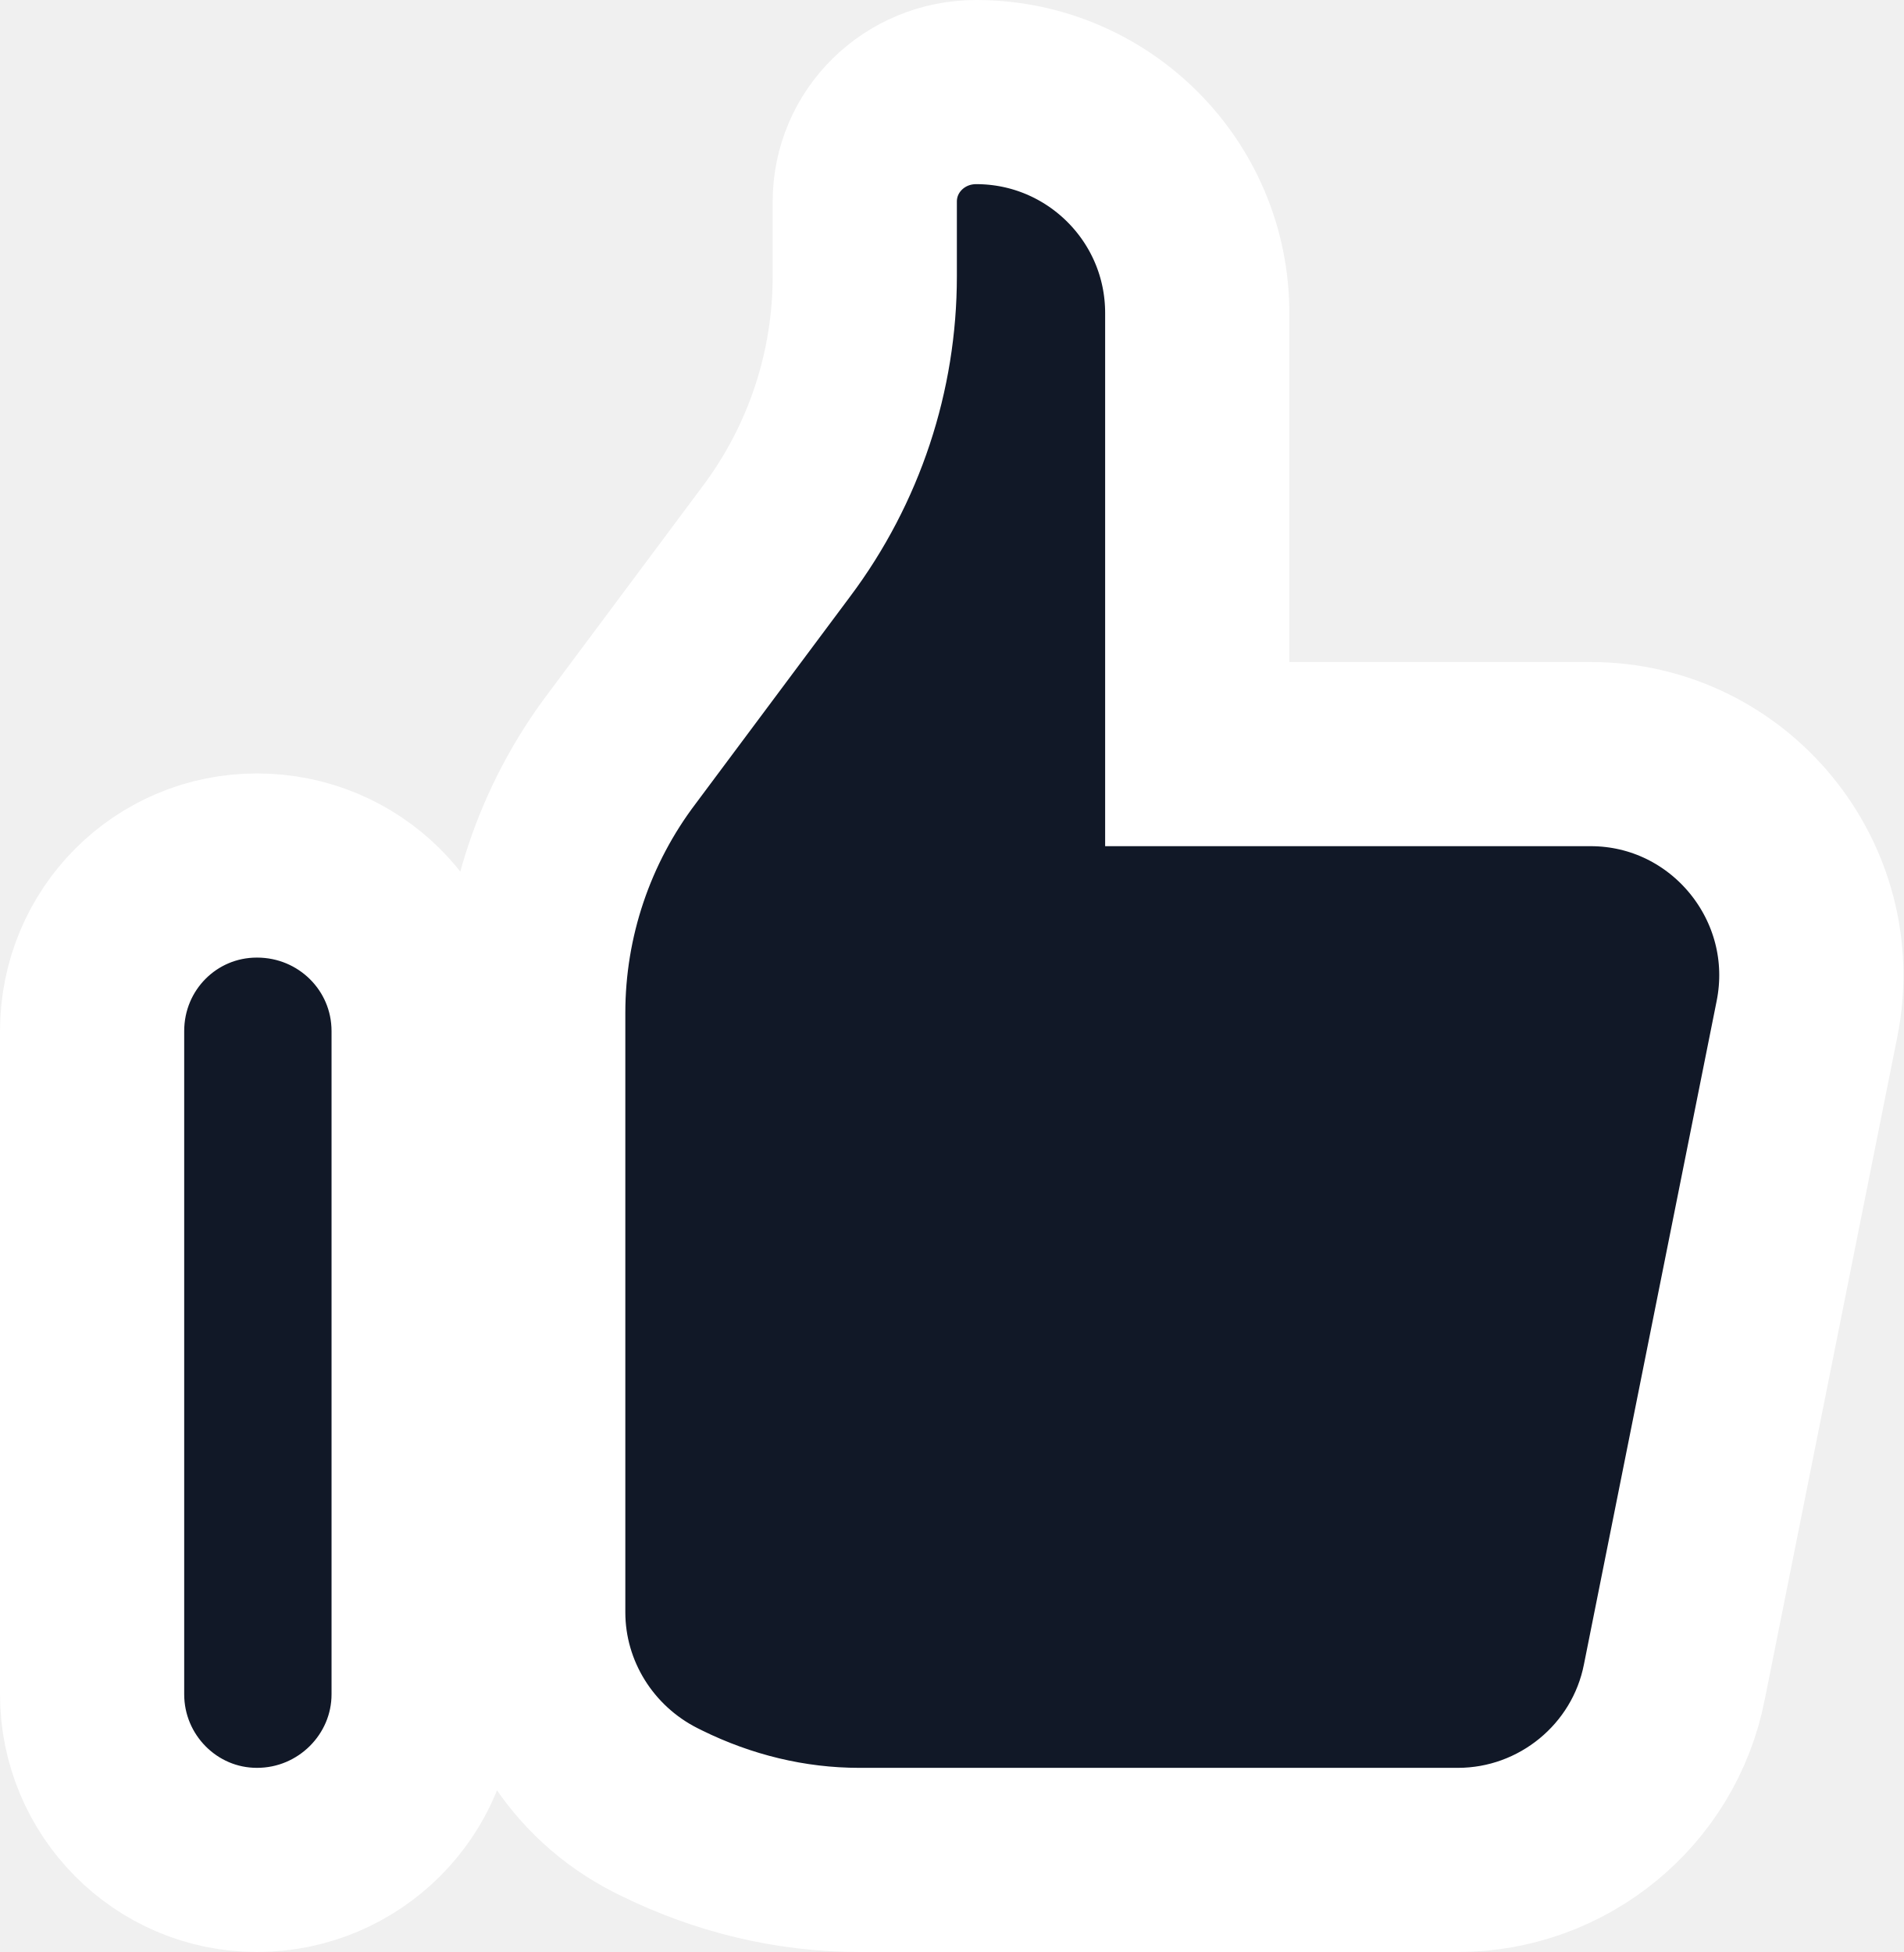
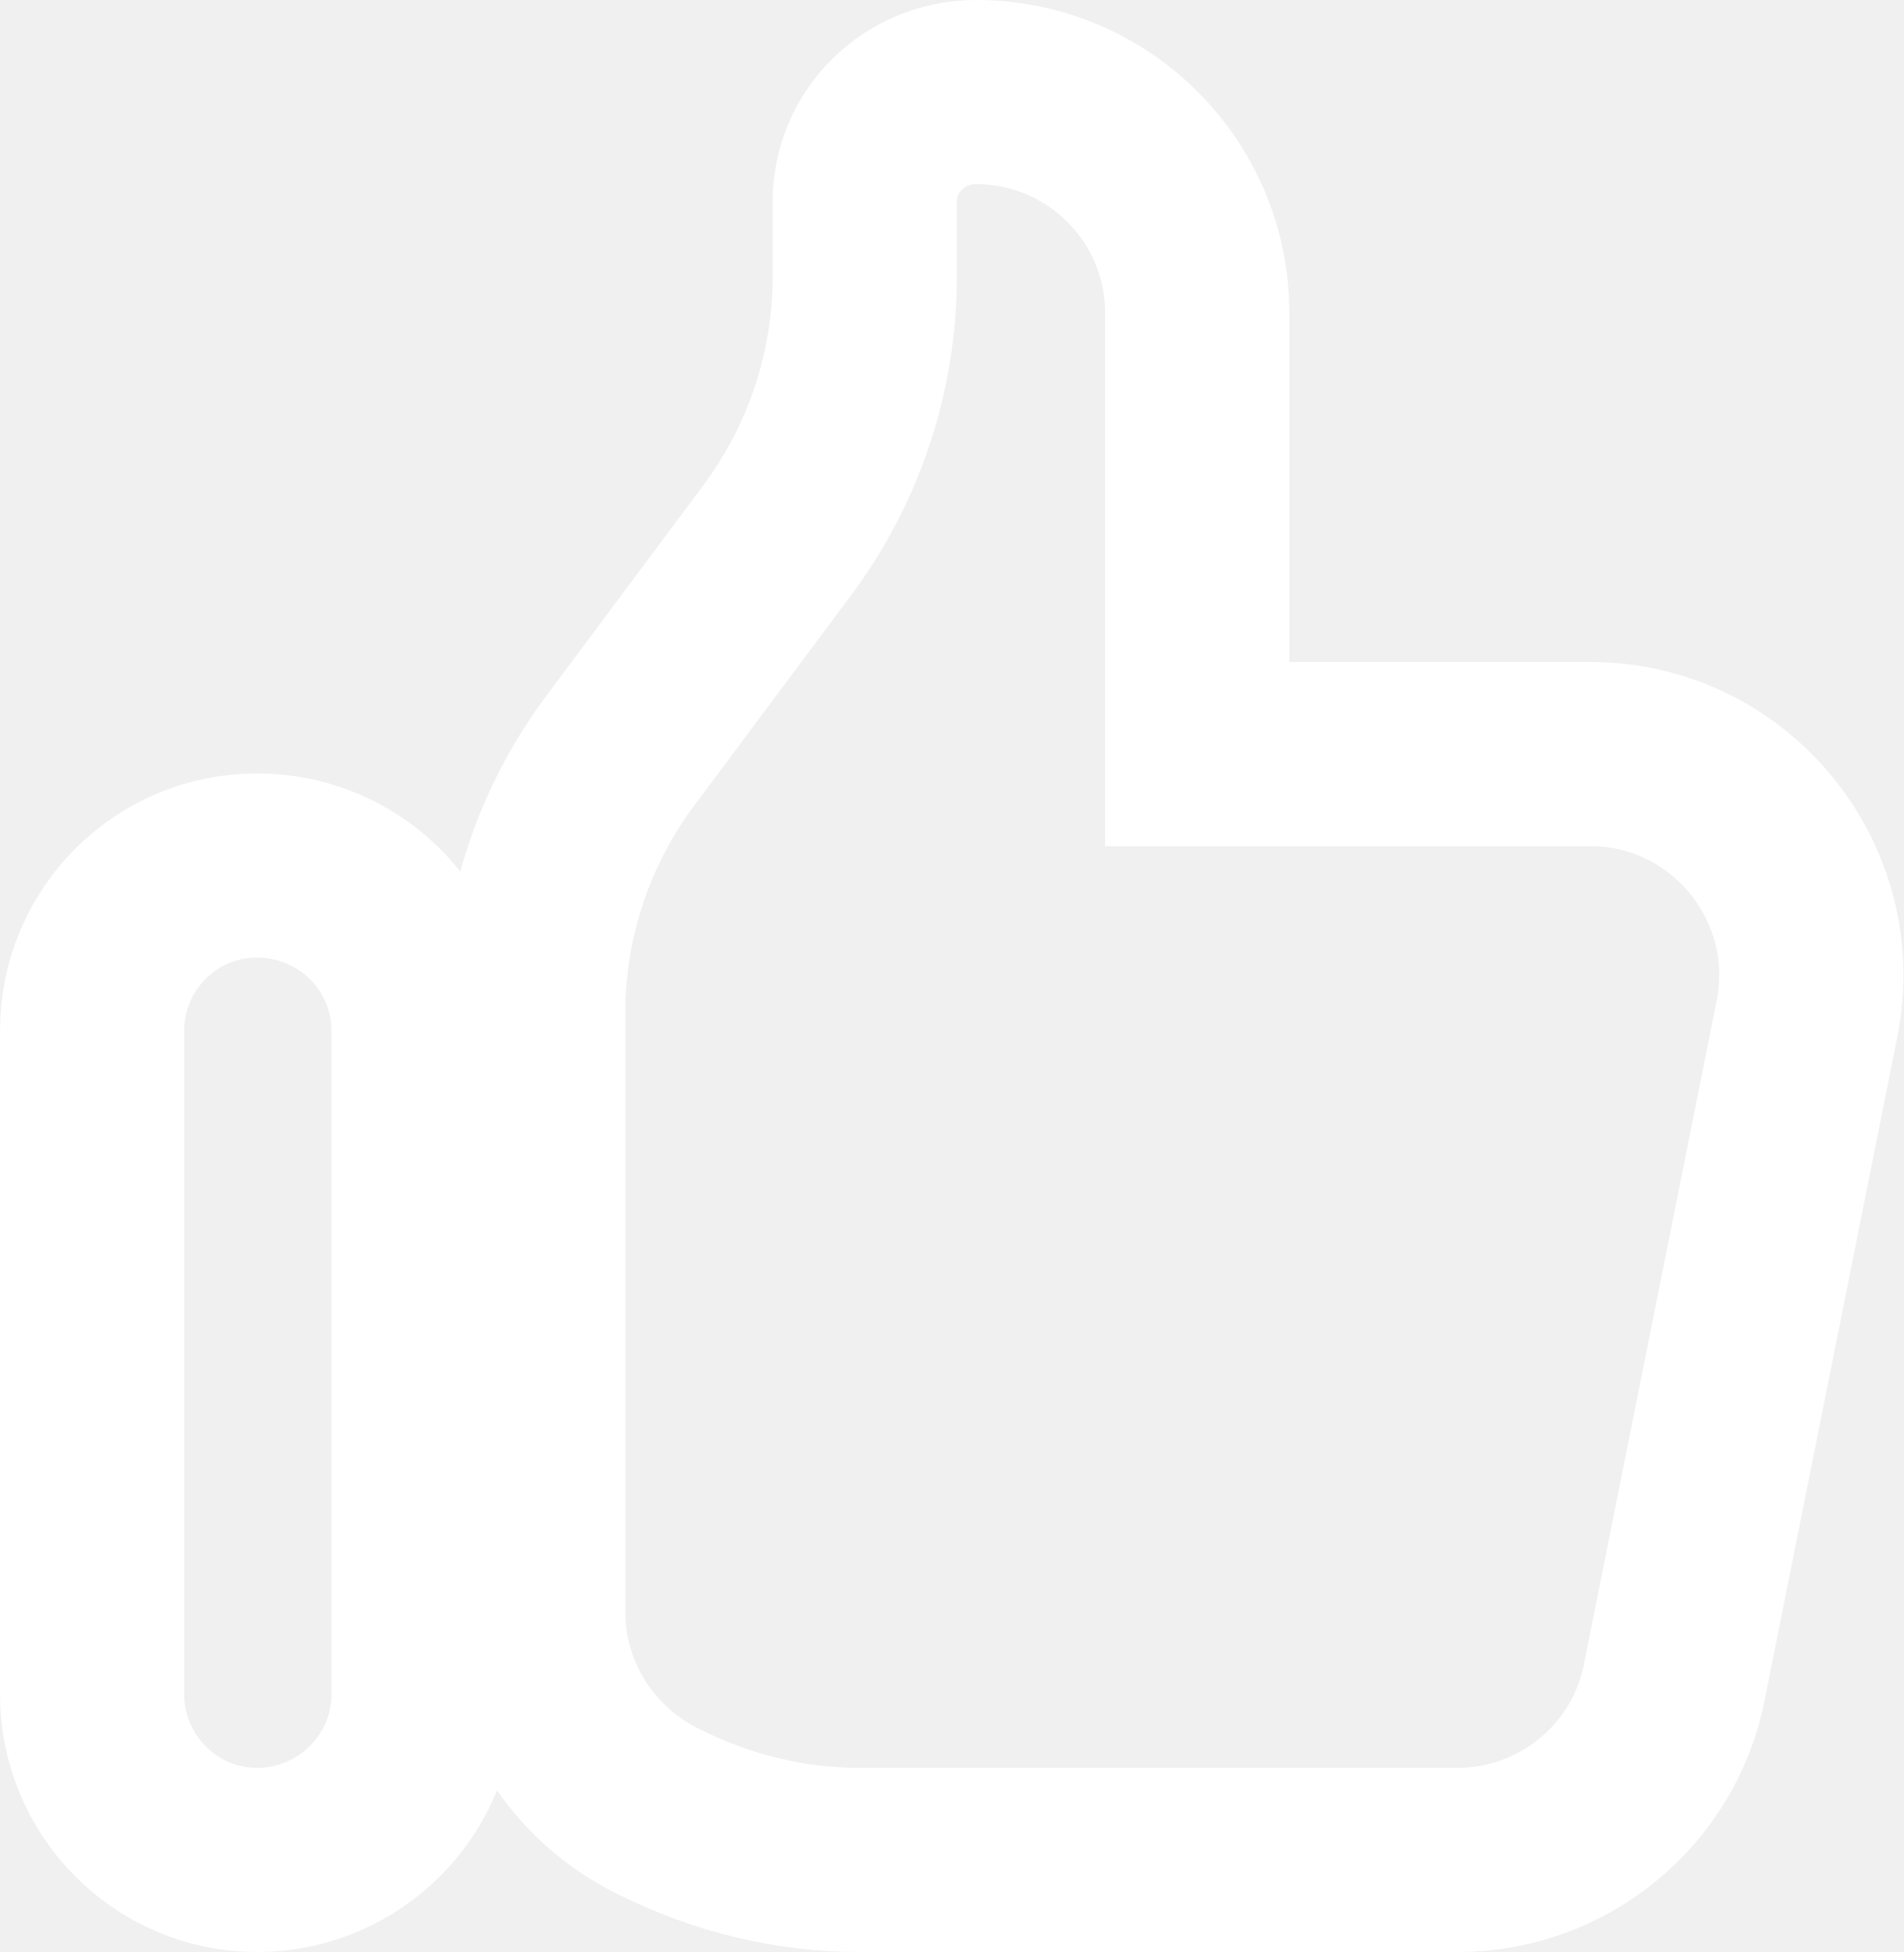
<svg xmlns="http://www.w3.org/2000/svg" width="20.674" height="21.2" viewBox="0 0 20.674 21.2" fill="none">
  <defs />
-   <path id="Icon" d="M5.79 17.51L5.79 11C5.79 9.96 6.13 8.95 6.76 8.12L8.43 5.88C9.06 5.04 9.39 4.03 9.39 3L9.39 2.19C9.39 1.53 9.93 1 10.6 1C11.92 1 13 2.07 13 3.4L13 8.19L17.27 8.19C18.78 8.19 19.92 9.58 19.62 11.07L18.18 18.27C17.96 19.39 16.97 20.2 15.83 20.2L9.33 20.2C8.58 20.2 7.85 20.02 7.18 19.69L7.12 19.66C6.31 19.25 5.79 18.42 5.79 17.51ZM2.79 9.4C1.8 9.4 1 10.2 1 11.2L1 18.4C1 19.39 1.8 20.2 2.79 20.2C3.79 20.2 4.6 19.39 4.6 18.4L4.6 11.2C4.6 10.2 3.79 9.4 2.79 9.4Z" fill="#111827" fill-opacity="1" fill-rule="evenodd" />
  <path id="Icon" d="M2.79 9.4C3.79 9.4 4.6 10.2 4.6 11.2L4.6 18.4C4.6 19.39 3.79 20.2 2.79 20.2C1.8 20.2 1 19.39 1 18.4L1 11.2C1 10.2 1.8 9.4 2.79 9.4ZM5.79 17.51C5.79 18.42 6.31 19.25 7.12 19.66L7.18 19.69C7.85 20.02 8.58 20.2 9.33 20.2L15.83 20.2C16.97 20.2 17.96 19.39 18.18 18.27L19.62 11.07C19.92 9.58 18.78 8.19 17.27 8.19L13 8.19L13 3.4C13 2.07 11.92 1 10.6 1C9.93 1 9.39 1.53 9.39 2.19L9.39 3C9.39 4.03 9.06 5.04 8.43 5.88L6.76 8.12C6.13 8.95 5.79 9.96 5.79 11L5.79 17.51Z" stroke="#FFFFFF" stroke-opacity="1" stroke-width="2" />
</svg>
